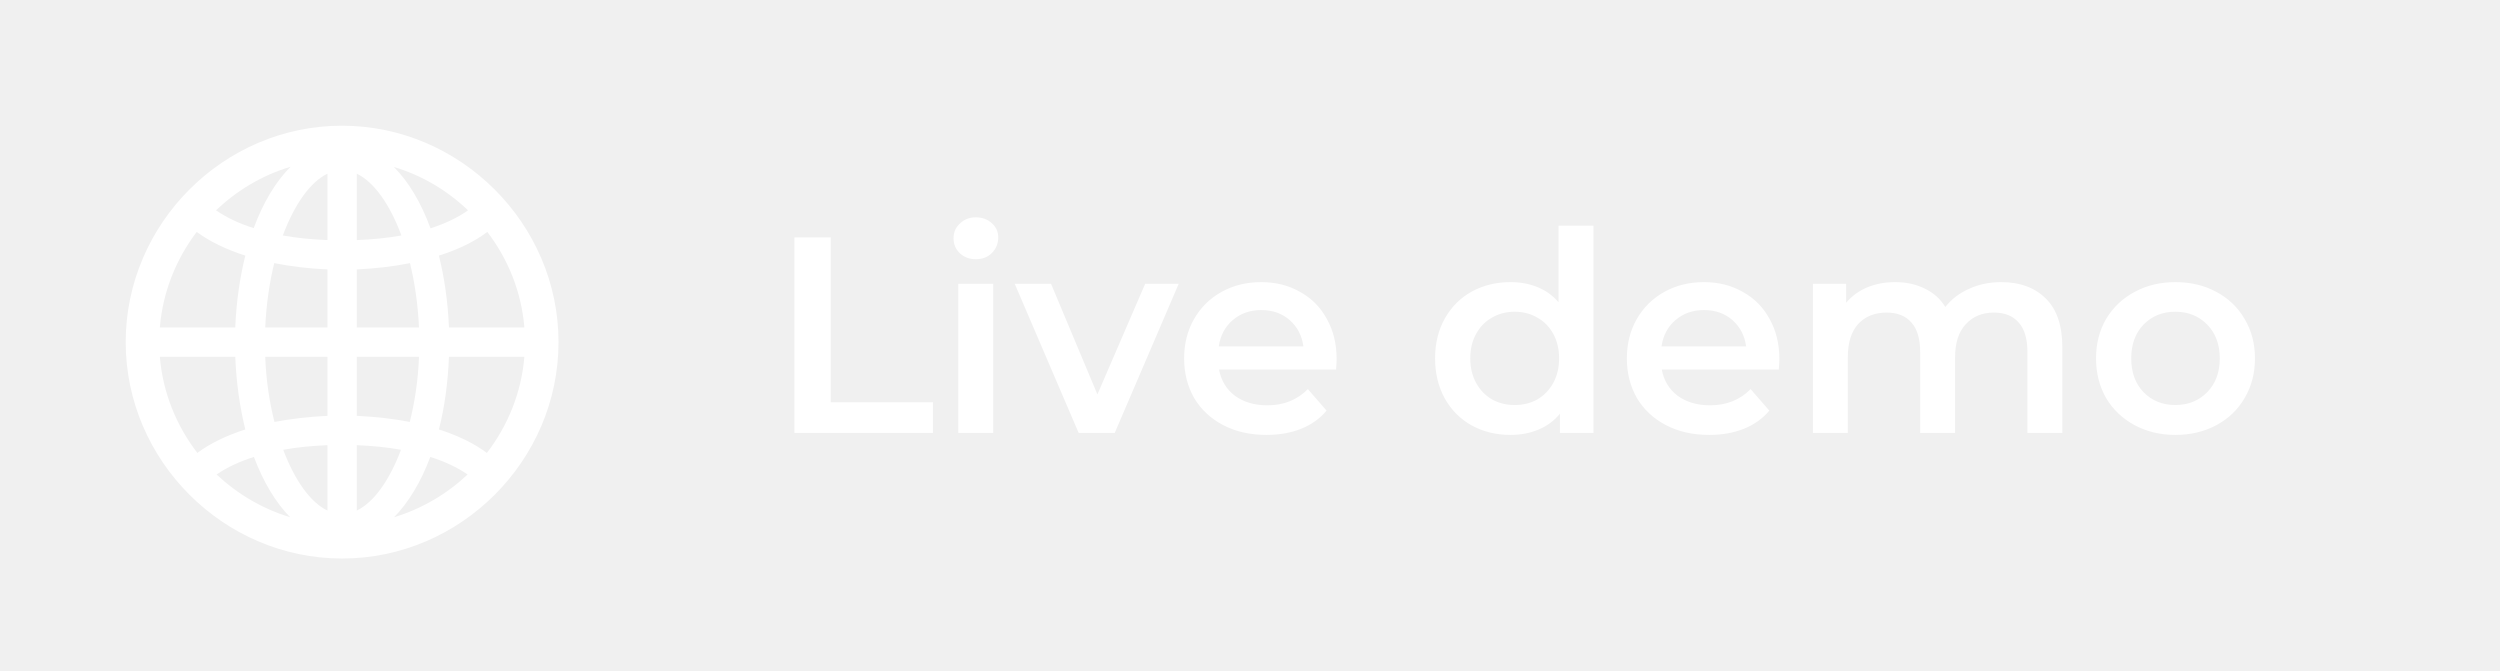
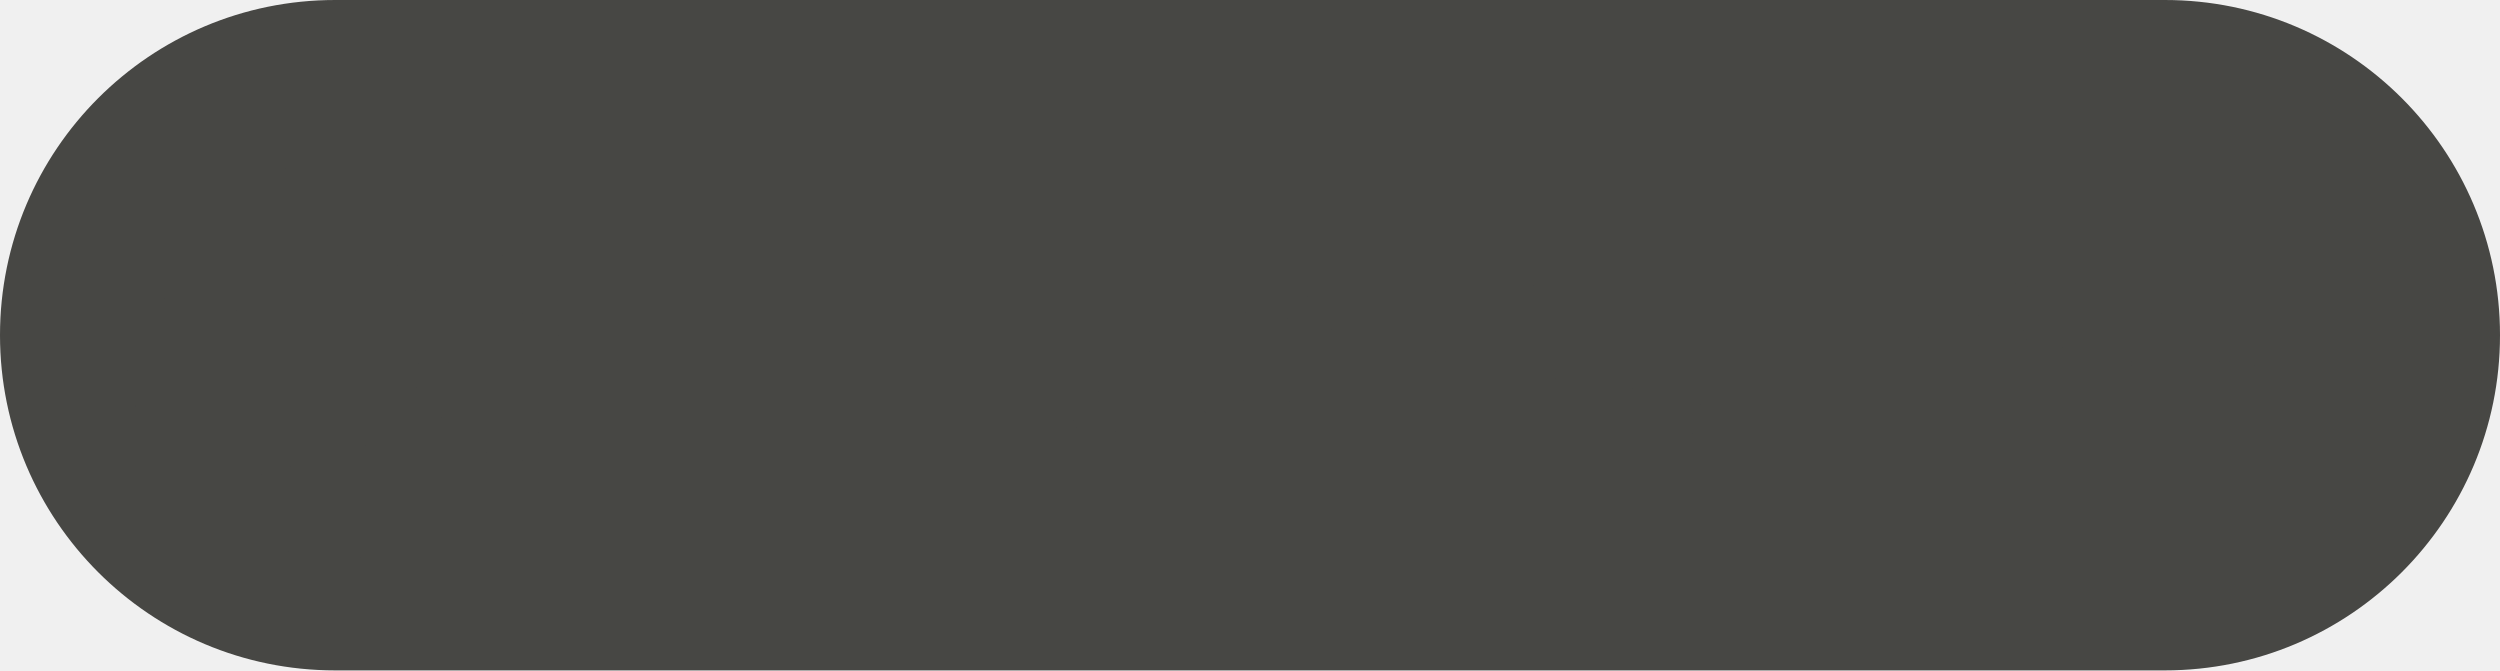
<svg xmlns="http://www.w3.org/2000/svg" width="179" height="48" viewBox="0 0 179 48" fill="none">
-   <rect width="179" height="48" rx="24" fill="#5FA8D3f" />
-   <path d="M24.495 39.99C32.97 39.99 39.99 32.985 39.99 24.495C39.99 16.02 32.97 9 24.48 9C16.005 9 9 16.02 9 24.495C9 32.985 16.02 39.99 24.495 39.99ZM15.465 15.06C16.965 13.635 18.78 12.54 20.805 11.94C19.74 13.005 18.84 14.505 18.165 16.335C17.115 16.005 16.215 15.57 15.465 15.06ZM28.2 11.955C30.21 12.555 32.025 13.635 33.51 15.06C32.775 15.585 31.875 16.005 30.825 16.35C30.15 14.505 29.25 13.005 28.2 11.955ZM25.545 12.435C26.79 13.035 27.93 14.655 28.74 16.86C27.75 17.04 26.685 17.145 25.545 17.19V12.435ZM20.25 16.86C21.075 14.655 22.2 13.035 23.445 12.435V17.19C22.305 17.145 21.24 17.04 20.25 16.86ZM11.445 23.445C11.655 20.895 12.615 18.54 14.085 16.605C15 17.28 16.185 17.865 17.565 18.3C17.175 19.86 16.92 21.6 16.845 23.445H11.445ZM32.145 23.445C32.07 21.6 31.815 19.86 31.425 18.3C32.805 17.865 33.99 17.295 34.89 16.605C36.375 18.54 37.335 20.895 37.545 23.445H32.145ZM18.99 23.445C19.065 21.81 19.29 20.25 19.635 18.84C20.835 19.08 22.11 19.23 23.445 19.29V23.445H18.99ZM25.545 23.445V19.29C26.88 19.23 28.155 19.08 29.355 18.84C29.7 20.25 29.925 21.81 30 23.445H25.545ZM11.445 25.545H16.845C16.92 27.42 17.175 29.175 17.565 30.75C16.2 31.185 15.03 31.755 14.13 32.43C12.63 30.48 11.655 28.11 11.445 25.545ZM18.99 25.545H23.445V29.775C22.125 29.835 20.835 29.985 19.65 30.21C19.29 28.785 19.05 27.195 18.99 25.545ZM25.545 29.775V25.545H30C29.94 27.195 29.7 28.785 29.34 30.21C28.155 29.985 26.88 29.835 25.545 29.775ZM31.425 30.75C31.83 29.175 32.07 27.42 32.145 25.545H37.545C37.335 28.11 36.36 30.48 34.86 32.43C33.96 31.755 32.79 31.185 31.425 30.75ZM25.545 31.875C26.67 31.92 27.735 32.025 28.71 32.205C27.9 34.365 26.775 35.97 25.545 36.555V31.875ZM20.28 32.205C21.255 32.025 22.32 31.92 23.445 31.875V36.555C22.215 35.97 21.09 34.365 20.28 32.205ZM15.51 33.975C16.245 33.465 17.145 33.045 18.18 32.715C18.855 34.515 19.74 35.985 20.775 37.035C18.795 36.435 16.995 35.37 15.51 33.975ZM30.81 32.715C31.845 33.045 32.745 33.465 33.48 33.975C31.995 35.37 30.195 36.435 28.215 37.035C29.25 35.985 30.135 34.515 30.81 32.715Z" fill="white" />
-   <path d="M56.88 17H59.48V28.8H66.8V31H56.88V17ZM68.613 20.32H71.113V31H68.613V20.32ZM69.873 18.56C69.419 18.56 69.039 18.42 68.733 18.14C68.426 17.847 68.273 17.487 68.273 17.06C68.273 16.633 68.426 16.28 68.733 16C69.039 15.707 69.419 15.56 69.873 15.56C70.326 15.56 70.706 15.7 71.013 15.98C71.319 16.247 71.473 16.587 71.473 17C71.473 17.44 71.319 17.813 71.013 18.12C70.719 18.413 70.339 18.56 69.873 18.56ZM84.394 20.32L79.814 31H77.234L72.654 20.32H75.254L78.574 28.24L81.994 20.32H84.394ZM95.703 25.72C95.703 25.893 95.69 26.14 95.663 26.46H87.283C87.43 27.247 87.81 27.873 88.423 28.34C89.05 28.793 89.823 29.02 90.743 29.02C91.917 29.02 92.883 28.633 93.643 27.86L94.983 29.4C94.503 29.973 93.897 30.407 93.163 30.7C92.43 30.993 91.603 31.14 90.683 31.14C89.51 31.14 88.477 30.907 87.583 30.44C86.69 29.973 85.997 29.327 85.503 28.5C85.023 27.66 84.783 26.713 84.783 25.66C84.783 24.62 85.017 23.687 85.483 22.86C85.963 22.02 86.623 21.367 87.463 20.9C88.303 20.433 89.25 20.2 90.303 20.2C91.343 20.2 92.27 20.433 93.083 20.9C93.91 21.353 94.55 22 95.003 22.84C95.47 23.667 95.703 24.627 95.703 25.72ZM90.303 22.2C89.503 22.2 88.823 22.44 88.263 22.92C87.717 23.387 87.383 24.013 87.263 24.8H93.323C93.217 24.027 92.89 23.4 92.343 22.92C91.797 22.44 91.117 22.2 90.303 22.2ZM114.092 16.16V31H111.692V29.62C111.279 30.127 110.766 30.507 110.152 30.76C109.552 31.013 108.886 31.14 108.152 31.14C107.126 31.14 106.199 30.913 105.372 30.46C104.559 30.007 103.919 29.367 103.452 28.54C102.986 27.7 102.752 26.74 102.752 25.66C102.752 24.58 102.986 23.627 103.452 22.8C103.919 21.973 104.559 21.333 105.372 20.88C106.199 20.427 107.126 20.2 108.152 20.2C108.859 20.2 109.506 20.32 110.092 20.56C110.679 20.8 111.179 21.16 111.592 21.64V16.16H114.092ZM108.452 29C109.052 29 109.592 28.867 110.072 28.6C110.552 28.32 110.932 27.927 111.212 27.42C111.492 26.913 111.632 26.327 111.632 25.66C111.632 24.993 111.492 24.407 111.212 23.9C110.932 23.393 110.552 23.007 110.072 22.74C109.592 22.46 109.052 22.32 108.452 22.32C107.852 22.32 107.312 22.46 106.832 22.74C106.352 23.007 105.972 23.393 105.692 23.9C105.412 24.407 105.272 24.993 105.272 25.66C105.272 26.327 105.412 26.913 105.692 27.42C105.972 27.927 106.352 28.32 106.832 28.6C107.312 28.867 107.852 29 108.452 29ZM127.403 25.72C127.403 25.893 127.389 26.14 127.363 26.46H118.983C119.129 27.247 119.509 27.873 120.123 28.34C120.749 28.793 121.523 29.02 122.443 29.02C123.616 29.02 124.583 28.633 125.343 27.86L126.683 29.4C126.203 29.973 125.596 30.407 124.863 30.7C124.129 30.993 123.303 31.14 122.383 31.14C121.209 31.14 120.176 30.907 119.283 30.44C118.389 29.973 117.696 29.327 117.203 28.5C116.723 27.66 116.483 26.713 116.483 25.66C116.483 24.62 116.716 23.687 117.183 22.86C117.663 22.02 118.323 21.367 119.163 20.9C120.003 20.433 120.949 20.2 122.003 20.2C123.043 20.2 123.969 20.433 124.783 20.9C125.609 21.353 126.249 22 126.703 22.84C127.169 23.667 127.403 24.627 127.403 25.72ZM122.003 22.2C121.203 22.2 120.523 22.44 119.963 22.92C119.416 23.387 119.083 24.013 118.963 24.8H125.023C124.916 24.027 124.589 23.4 124.043 22.92C123.496 22.44 122.816 22.2 122.003 22.2ZM143.284 20.2C144.631 20.2 145.697 20.593 146.484 21.38C147.271 22.153 147.664 23.32 147.664 24.88V31H145.164V25.2C145.164 24.267 144.957 23.567 144.544 23.1C144.131 22.62 143.537 22.38 142.764 22.38C141.924 22.38 141.251 22.66 140.744 23.22C140.237 23.767 139.984 24.553 139.984 25.58V31H137.484V25.2C137.484 24.267 137.277 23.567 136.864 23.1C136.451 22.62 135.857 22.38 135.084 22.38C134.231 22.38 133.551 22.653 133.044 23.2C132.551 23.747 132.304 24.54 132.304 25.58V31H129.804V20.32H132.184V21.68C132.584 21.2 133.084 20.833 133.684 20.58C134.284 20.327 134.951 20.2 135.684 20.2C136.484 20.2 137.191 20.353 137.804 20.66C138.431 20.953 138.924 21.393 139.284 21.98C139.724 21.42 140.291 20.987 140.984 20.68C141.677 20.36 142.444 20.2 143.284 20.2ZM155.756 31.14C154.676 31.14 153.703 30.907 152.836 30.44C151.97 29.973 151.29 29.327 150.796 28.5C150.316 27.66 150.076 26.713 150.076 25.66C150.076 24.607 150.316 23.667 150.796 22.84C151.29 22.013 151.97 21.367 152.836 20.9C153.703 20.433 154.676 20.2 155.756 20.2C156.85 20.2 157.83 20.433 158.696 20.9C159.563 21.367 160.236 22.013 160.716 22.84C161.21 23.667 161.456 24.607 161.456 25.66C161.456 26.713 161.21 27.66 160.716 28.5C160.236 29.327 159.563 29.973 158.696 30.44C157.83 30.907 156.85 31.14 155.756 31.14ZM155.756 29C156.676 29 157.436 28.693 158.036 28.08C158.636 27.467 158.936 26.66 158.936 25.66C158.936 24.66 158.636 23.853 158.036 23.24C157.436 22.627 156.676 22.32 155.756 22.32C154.836 22.32 154.076 22.627 153.476 23.24C152.89 23.853 152.596 24.66 152.596 25.66C152.596 26.66 152.89 27.467 153.476 28.08C154.076 28.693 154.836 29 155.756 29Z" fill="white" />
+   <rect width="179" height="48" rx="24" fill="#474744" />
+   <path d="M24.495 39.99C32.97 39.99 39.99 32.985 39.99 24.495C39.99 16.02 32.97 9 24.48 9C16.005 9 9 16.02 9 24.495C9 32.985 16.02 39.99 24.495 39.99ZM15.465 15.06C16.965 13.635 18.78 12.54 20.805 11.94C19.74 13.005 18.84 14.505 18.165 16.335C17.115 16.005 16.215 15.57 15.465 15.06ZM28.2 11.955C30.21 12.555 32.025 13.635 33.51 15.06C32.775 15.585 31.875 16.005 30.825 16.35C30.15 14.505 29.25 13.005 28.2 11.955ZM25.545 12.435C26.79 13.035 27.93 14.655 28.74 16.86C27.75 17.04 26.685 17.145 25.545 17.19V12.435ZM20.25 16.86C21.075 14.655 22.2 13.035 23.445 12.435V17.19C22.305 17.145 21.24 17.04 20.25 16.86ZM11.445 23.445C11.655 20.895 12.615 18.54 14.085 16.605C15 17.28 16.185 17.865 17.565 18.3C17.175 19.86 16.92 21.6 16.845 23.445H11.445ZM32.145 23.445C32.07 21.6 31.815 19.86 31.425 18.3C32.805 17.865 33.99 17.295 34.89 16.605C36.375 18.54 37.335 20.895 37.545 23.445H32.145ZM18.99 23.445C19.065 21.81 19.29 20.25 19.635 18.84C20.835 19.08 22.11 19.23 23.445 19.29V23.445H18.99ZM25.545 23.445V19.29C26.88 19.23 28.155 19.08 29.355 18.84C29.7 20.25 29.925 21.81 30 23.445H25.545ZM11.445 25.545H16.845C16.92 27.42 17.175 29.175 17.565 30.75C16.2 31.185 15.03 31.755 14.13 32.43C12.63 30.48 11.655 28.11 11.445 25.545ZM18.99 25.545H23.445V29.775C22.125 29.835 20.835 29.985 19.65 30.21C19.29 28.785 19.05 27.195 18.99 25.545ZM25.545 29.775V25.545H30C29.94 27.195 29.7 28.785 29.34 30.21C28.155 29.985 26.88 29.835 25.545 29.775ZM31.425 30.75C31.83 29.175 32.07 27.42 32.145 25.545H37.545C37.335 28.11 36.36 30.48 34.86 32.43C33.96 31.755 32.79 31.185 31.425 30.75ZM25.545 31.875C26.67 31.92 27.735 32.025 28.71 32.205C27.9 34.365 26.775 35.97 25.545 36.555V31.875ZM20.28 32.205C21.255 32.025 22.32 31.92 23.445 31.875V36.555C22.215 35.97 21.09 34.365 20.28 32.205ZM15.51 33.975C16.245 33.465 17.145 33.045 18.18 32.715C18.855 34.515 19.74 35.985 20.775 37.035C18.795 36.435 16.995 35.37 15.51 33.975ZM30.81 32.715C31.845 33.045 32.745 33.465 33.48 33.975C31.995 35.37 30.195 36.435 28.215 37.035C29.25 35.985 30.135 34.515 30.81 32.715Z" fill="#474744" />
+   <path d="M56.88 17H59.48V28.8H66.8V31H56.88V17ZM68.613 20.32H71.113V31H68.613V20.32ZM69.873 18.56C69.419 18.56 69.039 18.42 68.733 18.14C68.426 17.847 68.273 17.487 68.273 17.06C68.273 16.633 68.426 16.28 68.733 16C69.039 15.707 69.419 15.56 69.873 15.56C70.326 15.56 70.706 15.7 71.013 15.98C71.319 16.247 71.473 16.587 71.473 17C71.473 17.44 71.319 17.813 71.013 18.12C70.719 18.413 70.339 18.56 69.873 18.56ZM84.394 20.32L79.814 31H77.234L72.654 20.32H75.254L78.574 28.24L81.994 20.32H84.394ZM95.703 25.72C95.703 25.893 95.69 26.14 95.663 26.46H87.283C87.43 27.247 87.81 27.873 88.423 28.34C89.05 28.793 89.823 29.02 90.743 29.02C91.917 29.02 92.883 28.633 93.643 27.86L94.983 29.4C94.503 29.973 93.897 30.407 93.163 30.7C92.43 30.993 91.603 31.14 90.683 31.14C89.51 31.14 88.477 30.907 87.583 30.44C86.69 29.973 85.997 29.327 85.503 28.5C85.023 27.66 84.783 26.713 84.783 25.66C84.783 24.62 85.017 23.687 85.483 22.86C85.963 22.02 86.623 21.367 87.463 20.9C88.303 20.433 89.25 20.2 90.303 20.2C91.343 20.2 92.27 20.433 93.083 20.9C93.91 21.353 94.55 22 95.003 22.84C95.47 23.667 95.703 24.627 95.703 25.72ZM90.303 22.2C89.503 22.2 88.823 22.44 88.263 22.92C87.717 23.387 87.383 24.013 87.263 24.8H93.323C93.217 24.027 92.89 23.4 92.343 22.92C91.797 22.44 91.117 22.2 90.303 22.2ZM114.092 16.16V31H111.692V29.62C111.279 30.127 110.766 30.507 110.152 30.76C109.552 31.013 108.886 31.14 108.152 31.14C107.126 31.14 106.199 30.913 105.372 30.46C104.559 30.007 103.919 29.367 103.452 28.54C102.986 27.7 102.752 26.74 102.752 25.66C102.752 24.58 102.986 23.627 103.452 22.8C103.919 21.973 104.559 21.333 105.372 20.88C106.199 20.427 107.126 20.2 108.152 20.2C108.859 20.2 109.506 20.32 110.092 20.56C110.679 20.8 111.179 21.16 111.592 21.64V16.16H114.092ZM108.452 29C109.052 29 109.592 28.867 110.072 28.6C110.552 28.32 110.932 27.927 111.212 27.42C111.492 26.913 111.632 26.327 111.632 25.66C111.632 24.993 111.492 24.407 111.212 23.9C110.932 23.393 110.552 23.007 110.072 22.74C109.592 22.46 109.052 22.32 108.452 22.32C107.852 22.32 107.312 22.46 106.832 22.74C106.352 23.007 105.972 23.393 105.692 23.9C105.412 24.407 105.272 24.993 105.272 25.66C105.272 26.327 105.412 26.913 105.692 27.42C105.972 27.927 106.352 28.32 106.832 28.6C107.312 28.867 107.852 29 108.452 29ZM127.403 25.72C127.403 25.893 127.389 26.14 127.363 26.46H118.983C119.129 27.247 119.509 27.873 120.123 28.34C120.749 28.793 121.523 29.02 122.443 29.02C123.616 29.02 124.583 28.633 125.343 27.86L126.683 29.4C126.203 29.973 125.596 30.407 124.863 30.7C124.129 30.993 123.303 31.14 122.383 31.14C121.209 31.14 120.176 30.907 119.283 30.44C118.389 29.973 117.696 29.327 117.203 28.5C116.723 27.66 116.483 26.713 116.483 25.66C116.483 24.62 116.716 23.687 117.183 22.86C117.663 22.02 118.323 21.367 119.163 20.9C120.003 20.433 120.949 20.2 122.003 20.2C123.043 20.2 123.969 20.433 124.783 20.9C125.609 21.353 126.249 22 126.703 22.84C127.169 23.667 127.403 24.627 127.403 25.72ZM122.003 22.2C121.203 22.2 120.523 22.44 119.963 22.92C119.416 23.387 119.083 24.013 118.963 24.8H125.023C124.916 24.027 124.589 23.4 124.043 22.92C123.496 22.44 122.816 22.2 122.003 22.2ZM143.284 20.2C144.631 20.2 145.697 20.593 146.484 21.38C147.271 22.153 147.664 23.32 147.664 24.88V31H145.164V25.2C145.164 24.267 144.957 23.567 144.544 23.1C144.131 22.62 143.537 22.38 142.764 22.38C141.924 22.38 141.251 22.66 140.744 23.22C140.237 23.767 139.984 24.553 139.984 25.58V31H137.484V25.2C137.484 24.267 137.277 23.567 136.864 23.1C136.451 22.62 135.857 22.38 135.084 22.38C134.231 22.38 133.551 22.653 133.044 23.2C132.551 23.747 132.304 24.54 132.304 25.58V31H129.804V20.32H132.184V21.68C132.584 21.2 133.084 20.833 133.684 20.58C134.284 20.327 134.951 20.2 135.684 20.2C136.484 20.2 137.191 20.353 137.804 20.66C138.431 20.953 138.924 21.393 139.284 21.98C139.724 21.42 140.291 20.987 140.984 20.68C141.677 20.36 142.444 20.2 143.284 20.2ZM155.756 31.14C154.676 31.14 153.703 30.907 152.836 30.44C151.97 29.973 151.29 29.327 150.796 28.5C150.316 27.66 150.076 26.713 150.076 25.66C150.076 24.607 150.316 23.667 150.796 22.84C151.29 22.013 151.97 21.367 152.836 20.9C153.703 20.433 154.676 20.2 155.756 20.2C156.85 20.2 157.83 20.433 158.696 20.9C159.563 21.367 160.236 22.013 160.716 22.84C161.21 23.667 161.456 24.607 161.456 25.66C161.456 26.713 161.21 27.66 160.716 28.5C160.236 29.327 159.563 29.973 158.696 30.44C157.83 30.907 156.85 31.14 155.756 31.14ZM155.756 29C156.676 29 157.436 28.693 158.036 28.08C158.636 27.467 158.936 26.66 158.936 25.66C158.936 24.66 158.636 23.853 158.036 23.24C157.436 22.627 156.676 22.32 155.756 22.32C154.836 22.32 154.076 22.627 153.476 23.24C152.89 23.853 152.596 24.66 152.596 25.66C152.596 26.66 152.89 27.467 153.476 28.08C154.076 28.693 154.836 29 155.756 29Z" fill="#474744" />
</svg>
